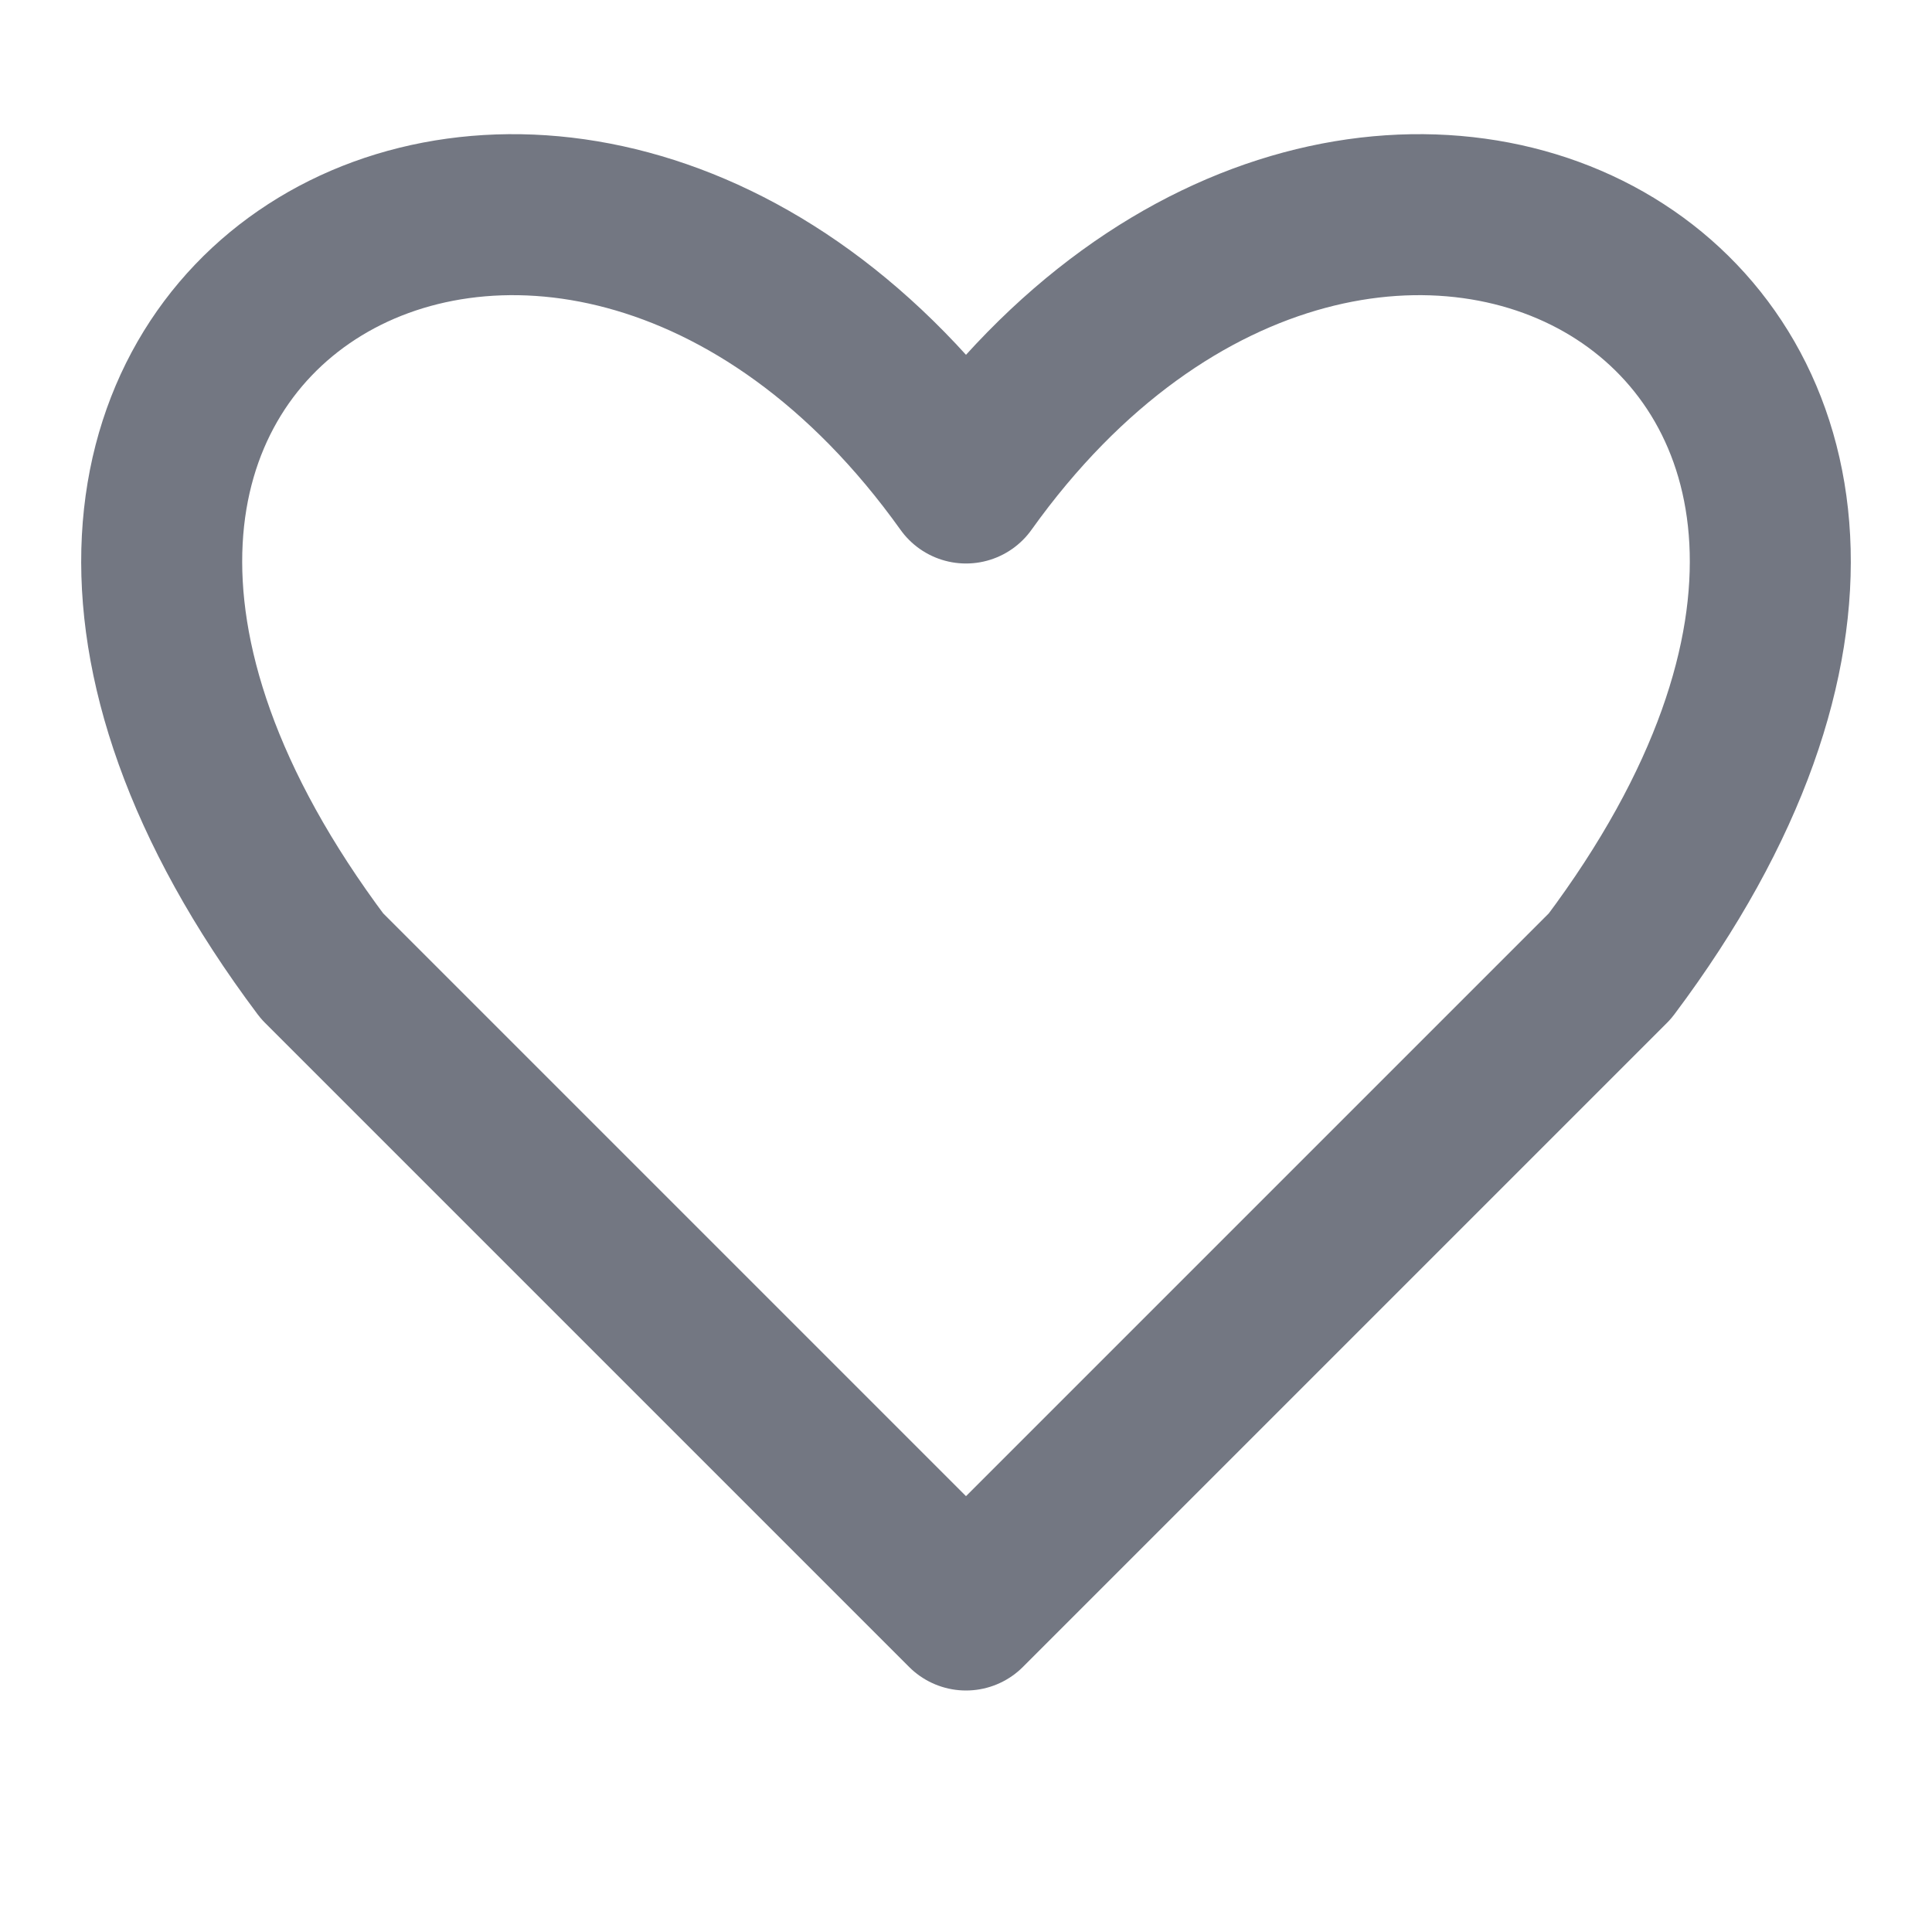
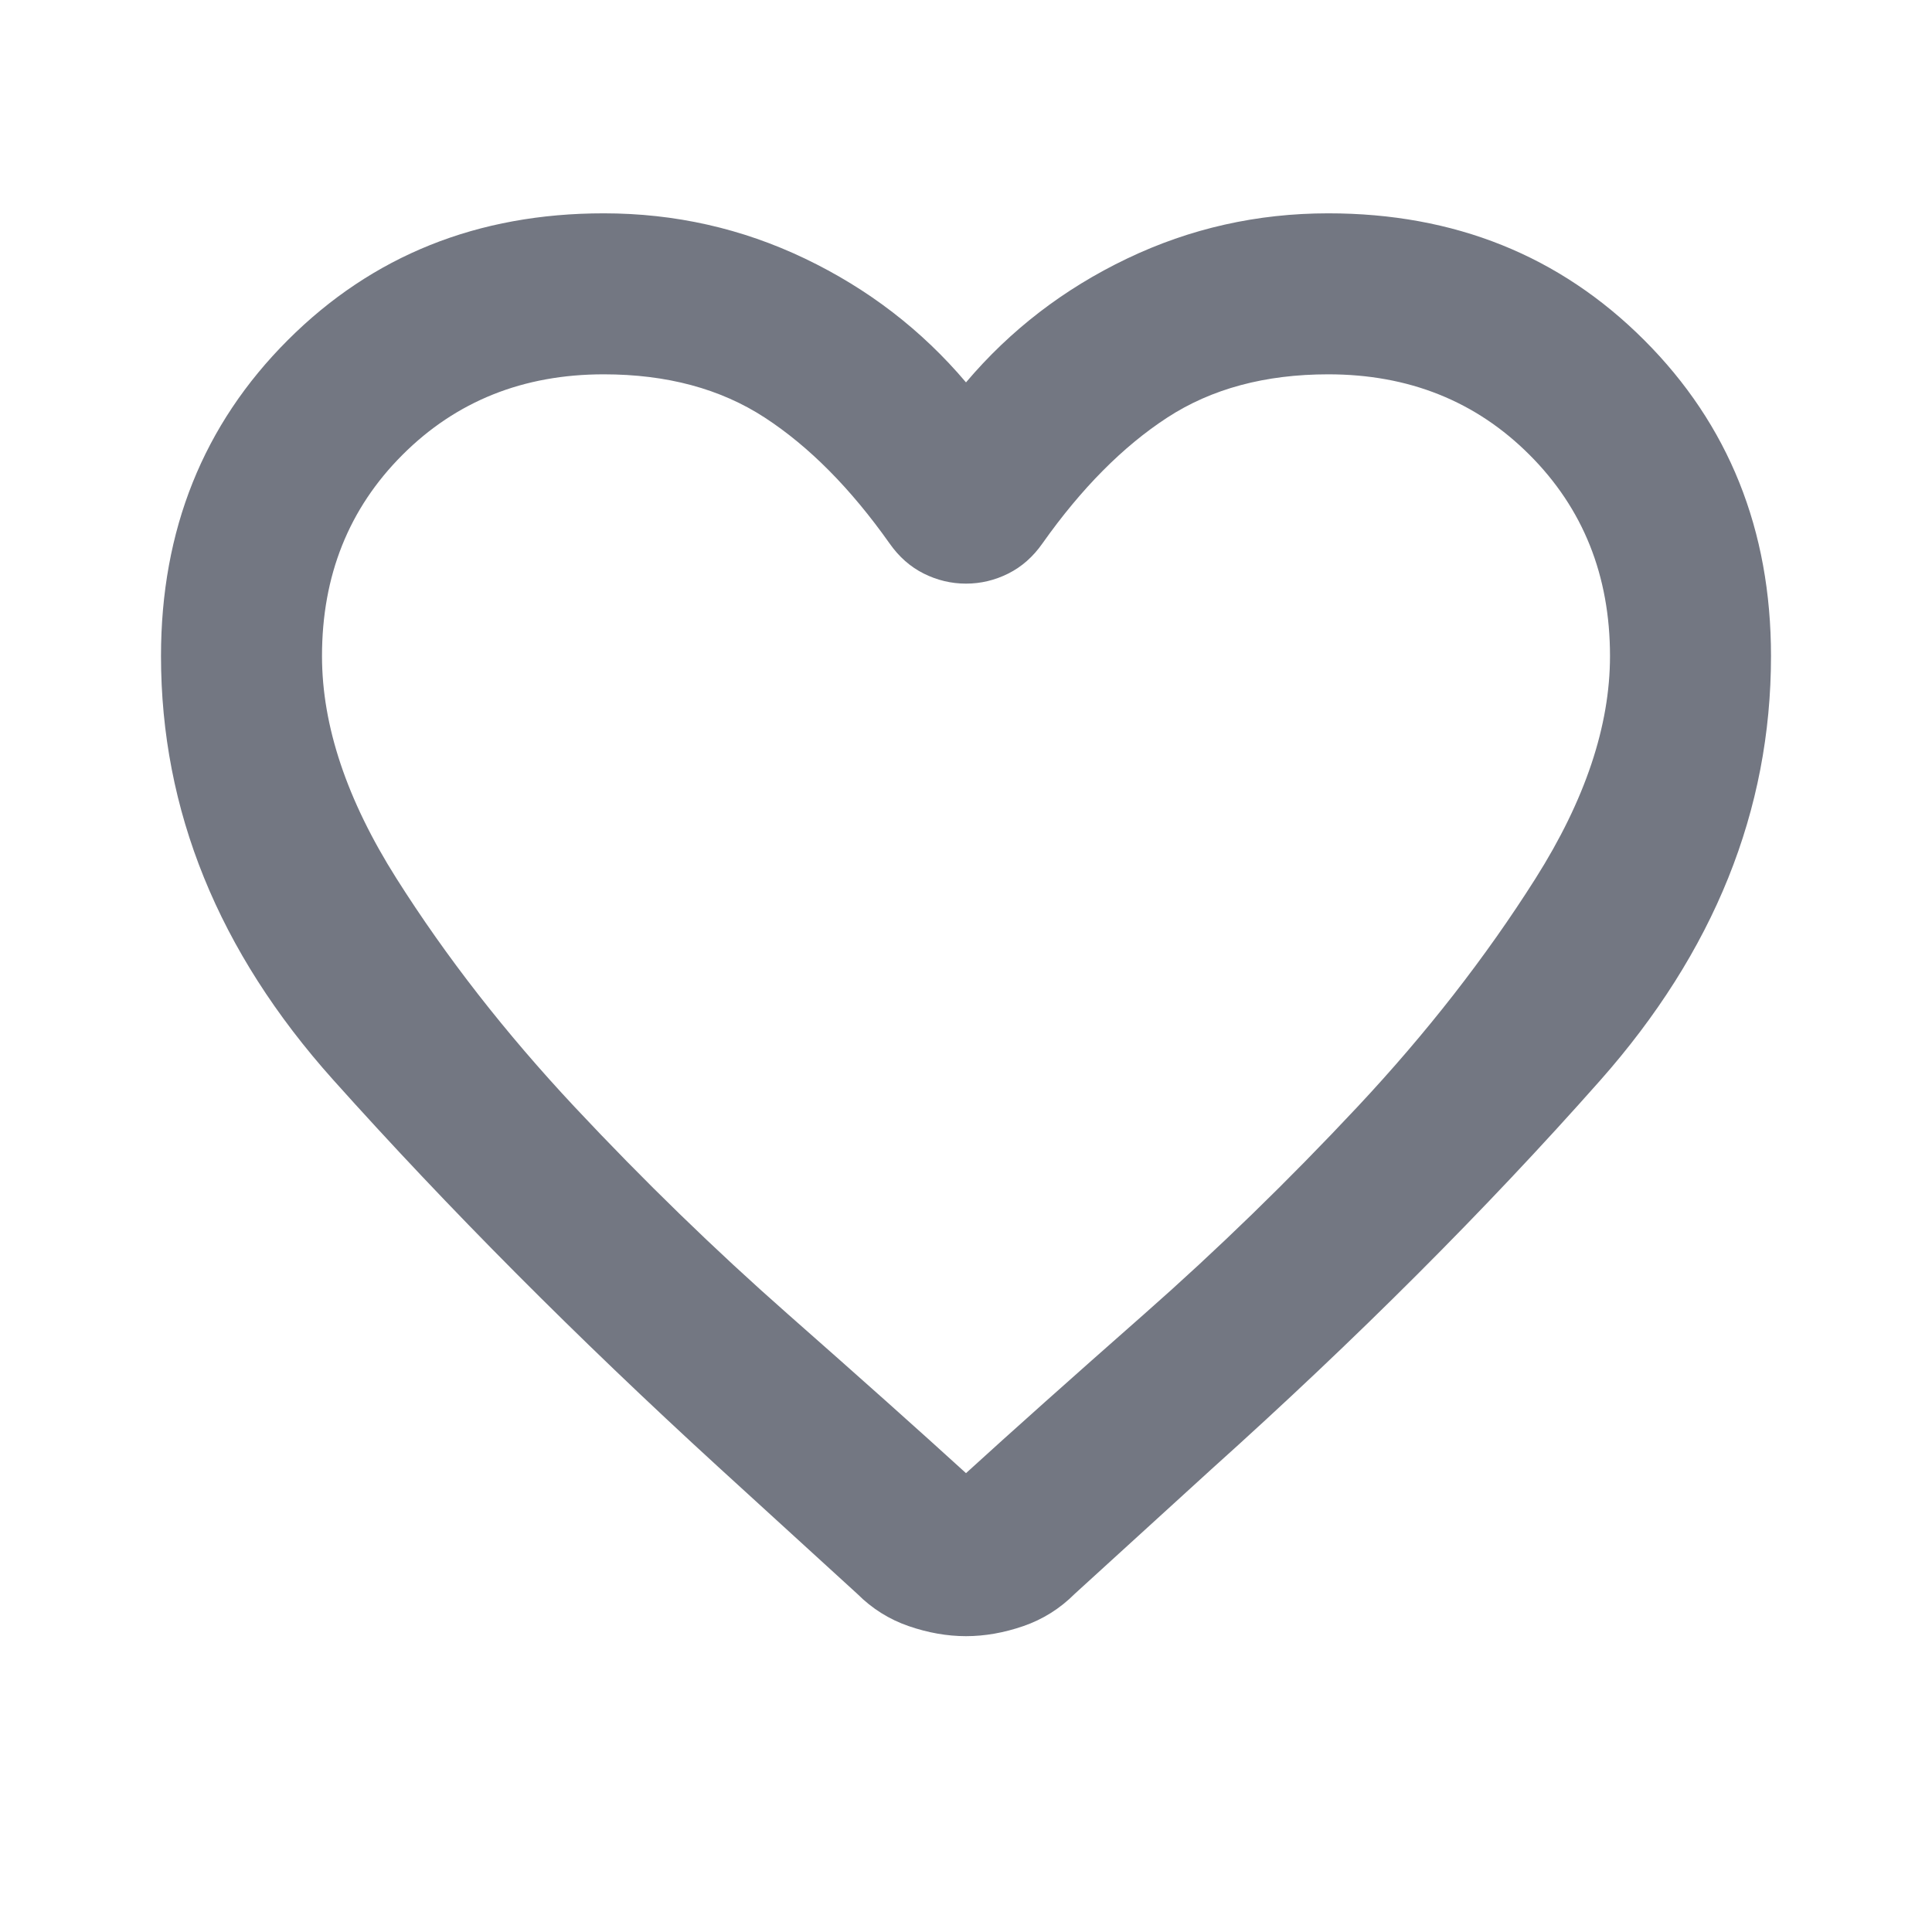
- <svg xmlns="http://www.w3.org/2000/svg" viewBox="0 0 24 24">
-   <g fill="none" stroke="#737782" stroke-width="2" stroke-linecap="round" stroke-linejoin="round">
-     <path d="M12 20 4 12C-2 4 7-1 12 6c5-7 14-2 8 6z" />
-   </g>
+ <svg xmlns="http://www.w3.org/2000/svg" fill="#737782" height="24" viewBox="0 -960 960 960" width="24">
+   <path d="M480-147q-14 0-28.5-5T426-168l-69-63q-106-97-191.5-192.5T80-634q0-94 63-157t157-63q53 0 100 22.5t80 61.5q33-39 80-61.5T660-854q94 0 157 63t63 157q0 115-85 211T602-230l-68 62q-11 11-25.5 16t-28.5 5Zm-38-543q-29-41-62-62.5T300-774q-60 0-100 40t-40 100q0 52 37 110.5T285.5-410q51.5 55 106 103t88.5 79q34-31 88.5-79t106-103Q726-465 763-523.5T800-634q0-60-40-100t-100-40q-47 0-80 21.5T518-690q-7 10-17 15t-21 5q-11 0-21-5t-17-15Zm38 189Z" />
</svg>
